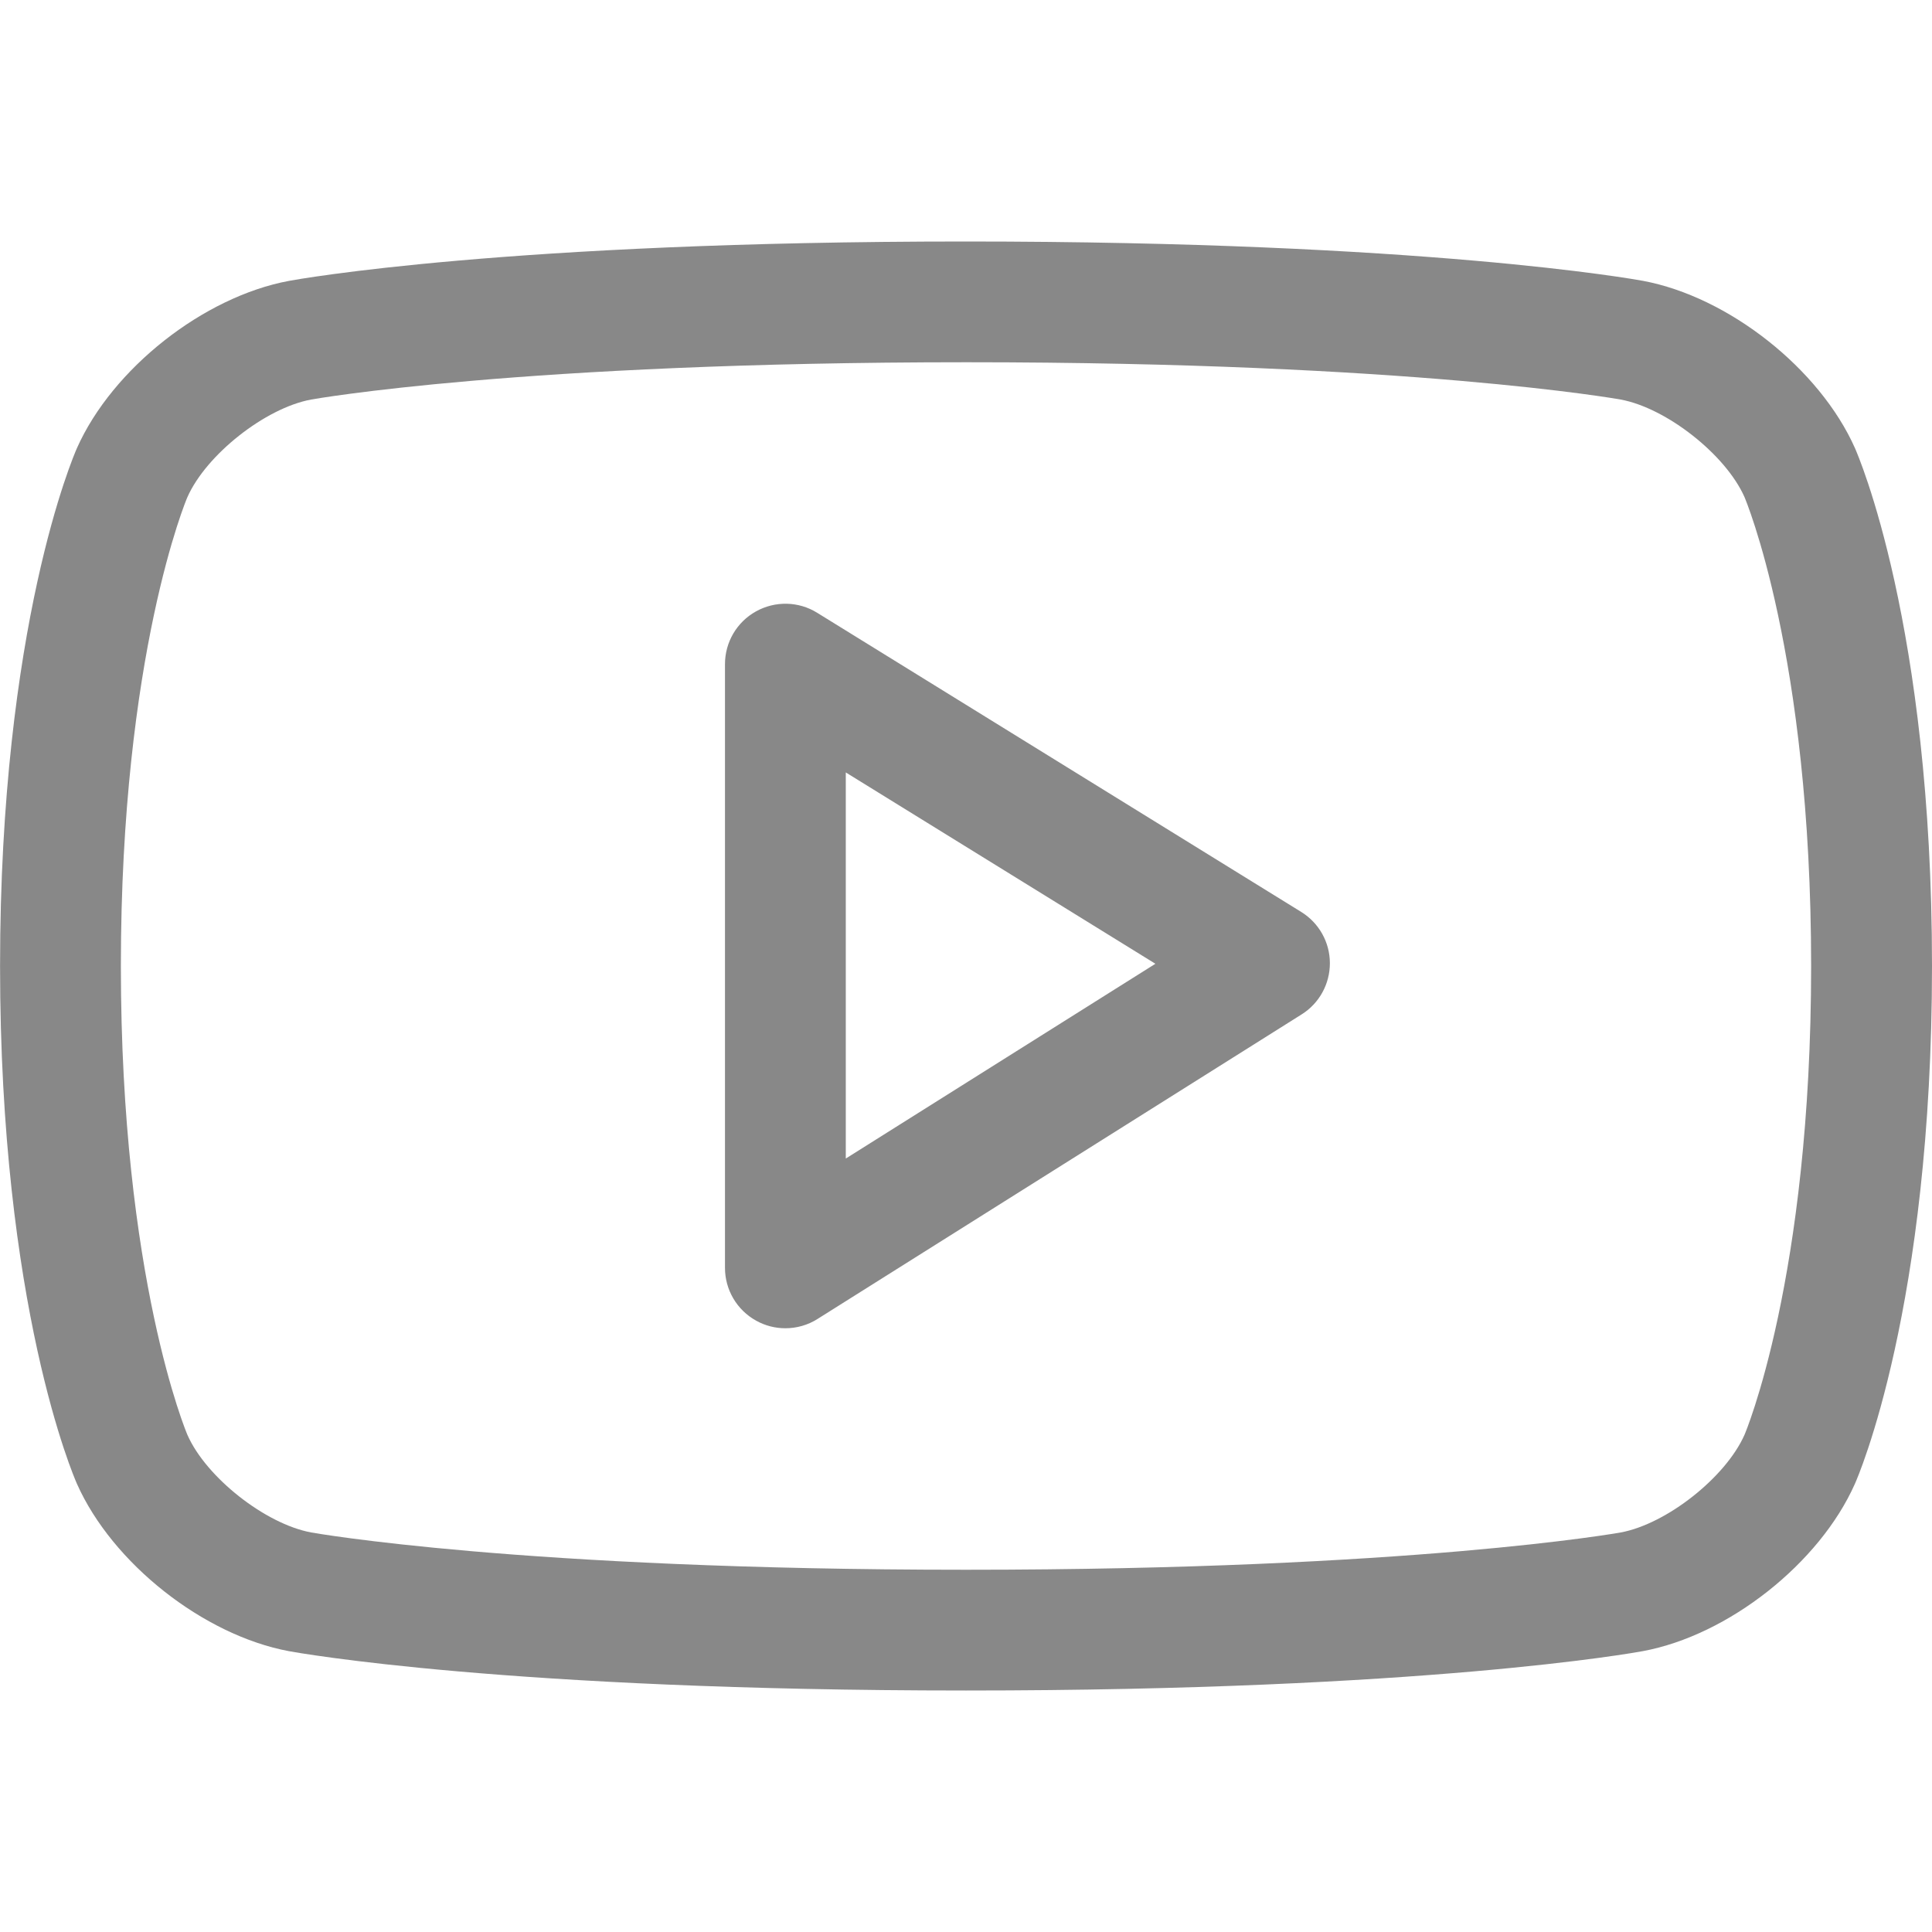
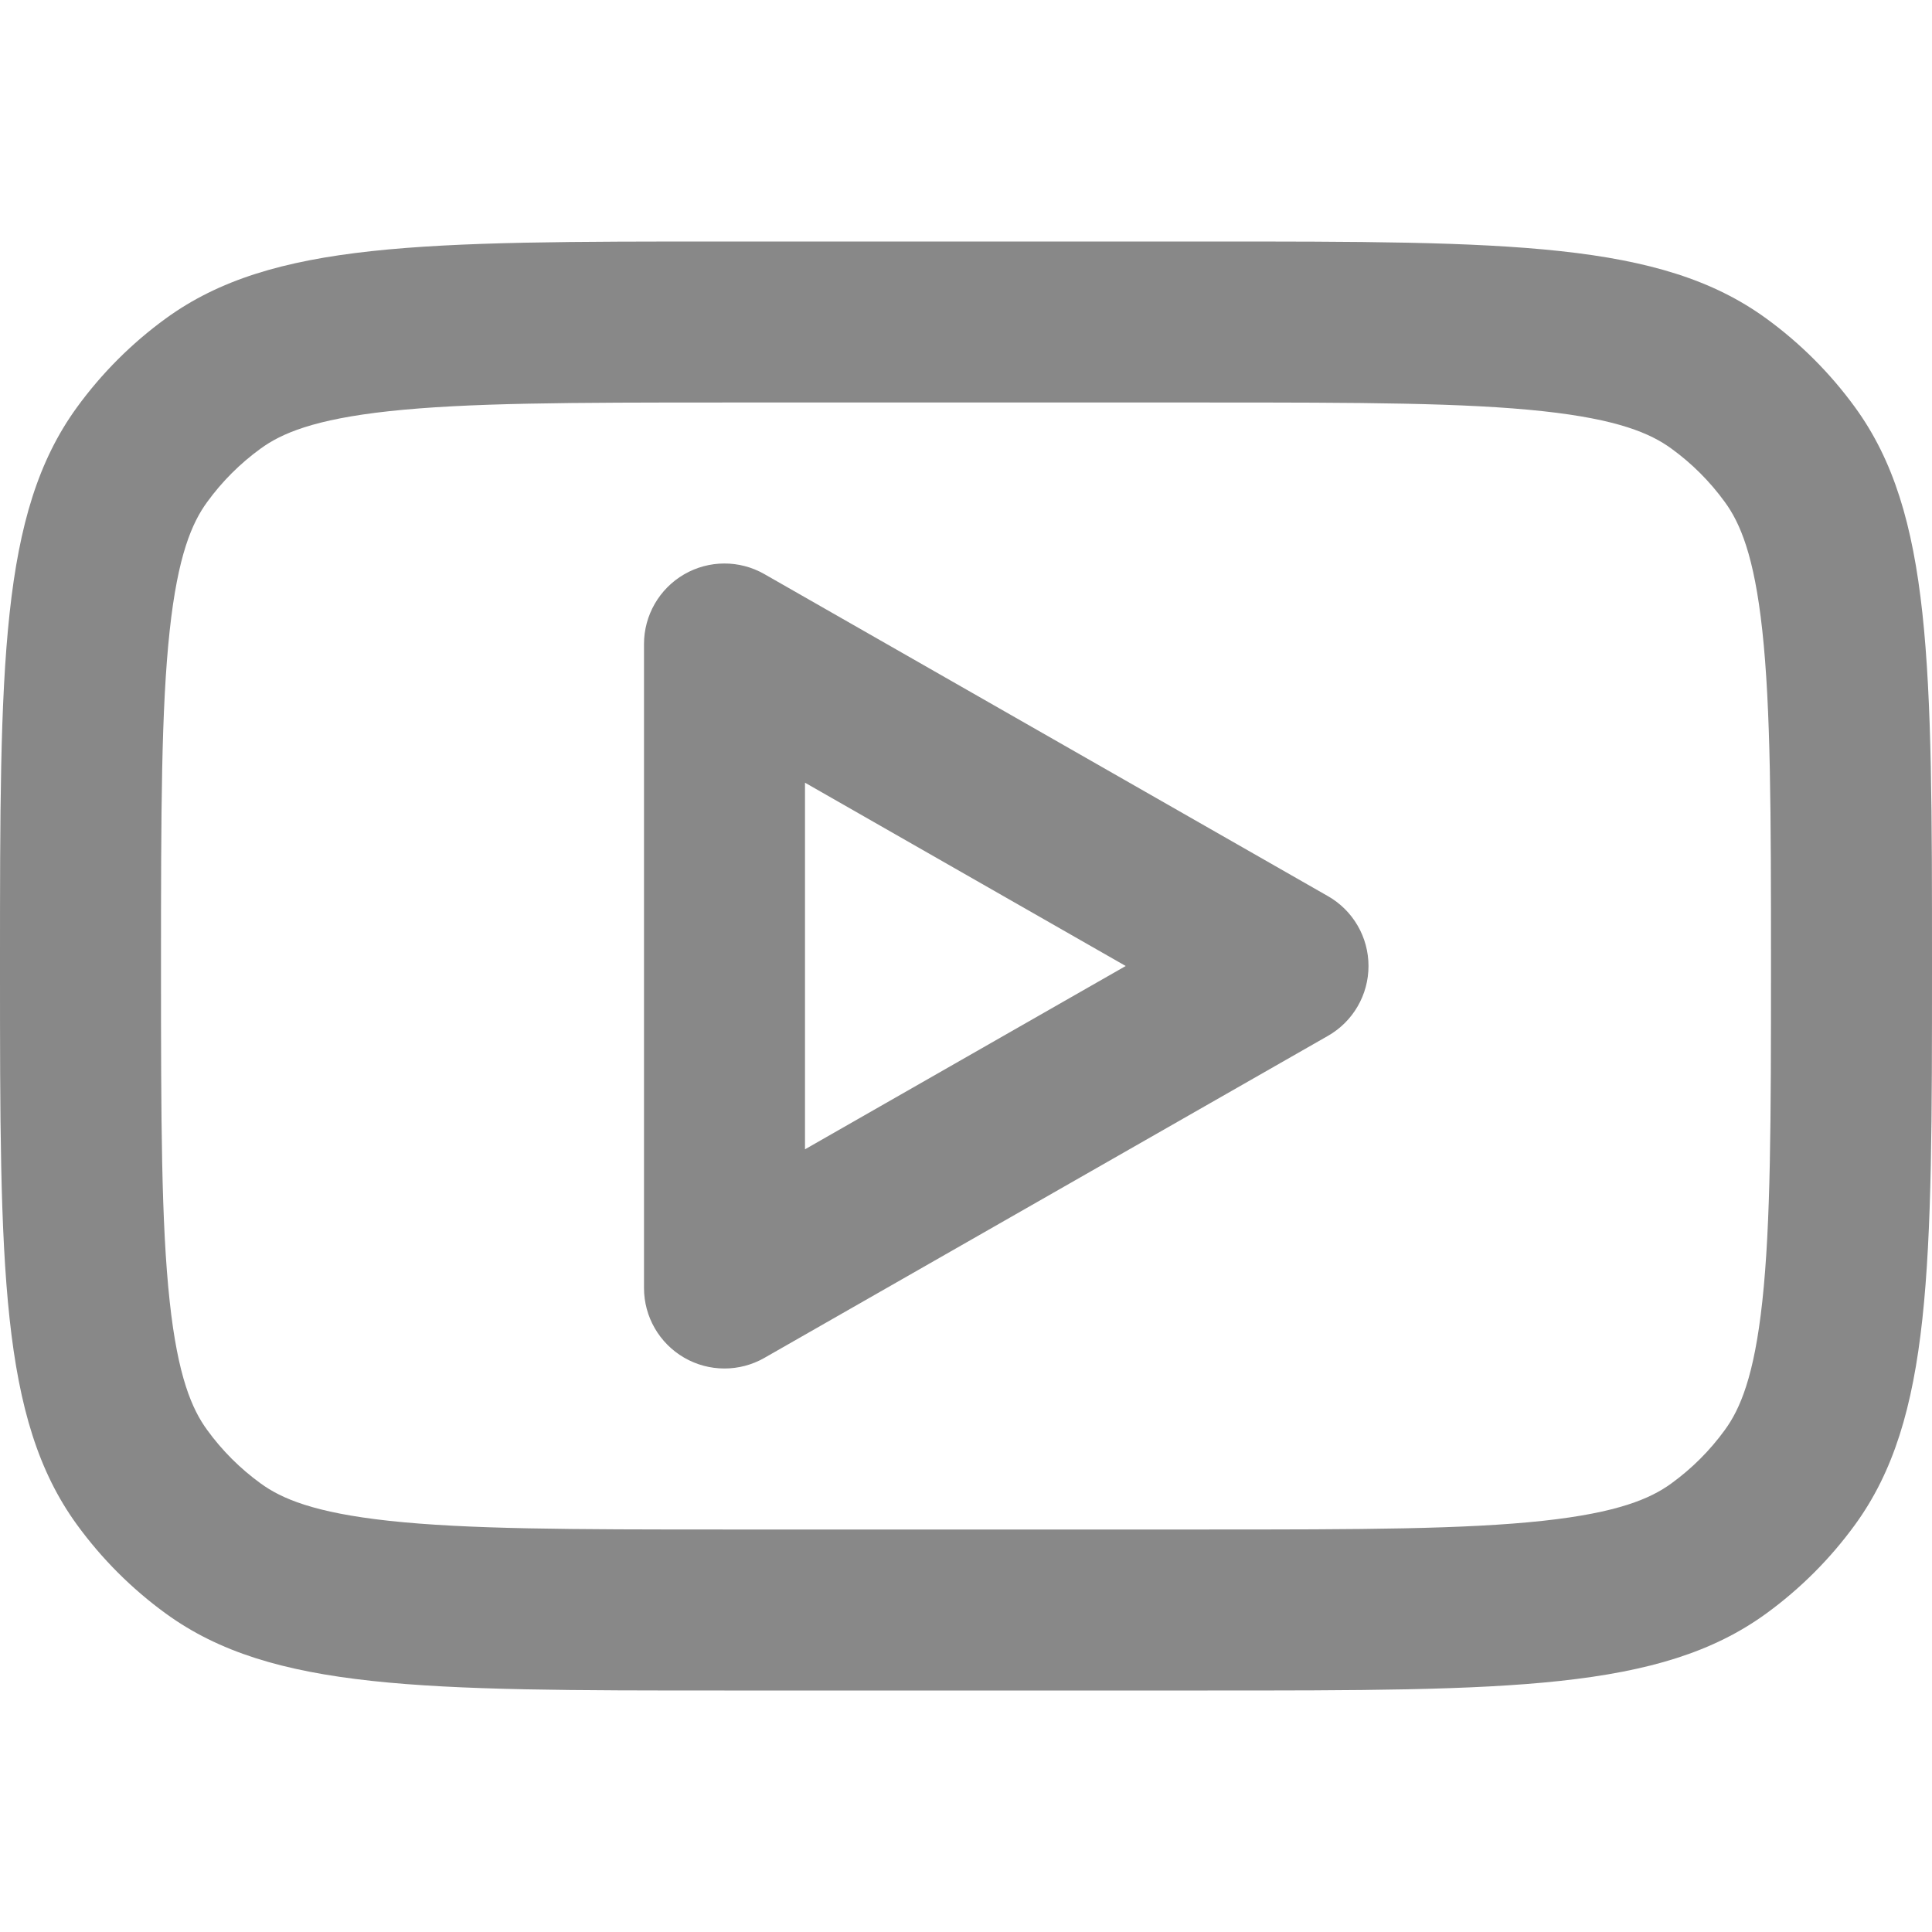
- <svg xmlns="http://www.w3.org/2000/svg" fill="#888888" width="800px" height="800px" viewBox="0 -4 32 32" preserveAspectRatio="xMidYMid">
+ <svg xmlns="http://www.w3.org/2000/svg" width="800px" height="800px" viewBox="0 0 24 24" fill="none">
  <g id="SVGRepo_bgCarrier" stroke-width="0" />
  <g id="SVGRepo_tracerCarrier" stroke-linecap="round" stroke-linejoin="round" />
  <g id="SVGRepo_iconCarrier">
-     <path d="M30.722,20.579 C30.137,21.894 28.628,23.085 27.211,23.348 C27.066,23.375 23.603,24.000 16.010,24.000 L15.990,24.000 C8.398,24.000 4.932,23.375 4.788,23.349 C3.371,23.085 1.861,21.894 1.275,20.578 C1.223,20.461 0.001,17.647 0.001,12.000 C0.001,6.353 1.223,3.538 1.275,3.421 C1.861,2.105 3.371,0.915 4.788,0.652 C4.932,0.625 8.398,-0.000 15.990,-0.000 C23.603,-0.000 27.066,0.625 27.210,0.651 C28.628,0.915 30.137,2.105 30.723,3.420 C30.775,3.538 32.000,6.353 32.000,12.000 C32.000,17.647 30.775,20.461 30.722,20.579 ZM28.893,4.230 C28.581,3.529 27.603,2.759 26.845,2.618 C26.813,2.612 23.386,2.000 16.010,2.000 C8.615,2.000 5.185,2.612 5.152,2.618 C4.394,2.759 3.417,3.529 3.104,4.234 C3.094,4.255 2.002,6.829 2.002,12.000 C2.002,17.170 3.094,19.744 3.106,19.770 C3.417,20.471 4.394,21.241 5.153,21.382 C5.185,21.388 8.615,22.000 15.990,22.000 L16.010,22.000 C23.386,22.000 26.813,21.388 26.846,21.382 C27.604,21.241 28.581,20.471 28.894,19.766 C28.904,19.744 29.998,17.170 29.998,12.000 C29.998,6.830 28.904,4.255 28.893,4.230 ZM13.541,17.846 C13.379,17.949 13.193,18.000 13.008,18.000 C12.842,18.000 12.676,17.959 12.525,17.875 C12.206,17.699 12.008,17.364 12.008,17.000 L12.008,7.000 C12.008,6.637 12.204,6.303 12.521,6.127 C12.838,5.950 13.227,5.958 13.534,6.149 L21.553,11.105 C21.846,11.286 22.026,11.606 22.027,11.951 C22.028,12.296 21.852,12.618 21.560,12.801 L13.541,17.846 ZM14.009,8.794 L14.009,15.189 L19.137,11.963 L14.009,8.794 Z" />
+     <path fill-rule="evenodd" clip-rule="evenodd" d="M9.496 7.132C9.187 6.955 8.806 6.956 8.498 7.135C8.19 7.314 8 7.644 8 8V16C8 16.357 8.19 16.686 8.498 16.865C8.806 17.044 9.187 17.045 9.496 16.868L16.496 12.868C16.808 12.69 17 12.359 17 12C17 11.641 16.808 11.31 16.496 11.132L9.496 7.132ZM13.984 12L10 14.277V9.723L13.984 12Z" fill="#888888" />
+     <path fill-rule="evenodd" clip-rule="evenodd" d="M0 12C0 8.25 0 6.375 0.955 5.061C1.263 4.637 1.637 4.263 2.061 3.955C3.375 3 5.25 3 9 3H15C18.75 3 20.625 3 21.939 3.955C22.363 4.263 22.737 4.637 23.045 5.061C24 6.375 24 8.25 24 12C24 15.75 24 17.625 23.045 18.939C22.737 19.363 22.363 19.737 21.939 20.045C20.625 21 18.75 21 15 21H9C5.25 21 3.375 21 2.061 20.045C1.637 19.737 1.263 19.363 0.955 18.939C0 17.625 0 15.75 0 12ZM9 5H15C16.919 5 18.198 5.003 19.167 5.108C20.099 5.209 20.504 5.384 20.763 5.573C21.018 5.758 21.242 5.982 21.427 6.237C21.616 6.496 21.791 6.901 21.892 7.833C21.997 8.802 22 10.081 22 12C22 13.919 21.997 15.198 21.892 16.167C21.791 17.099 21.616 17.504 21.427 17.763C21.242 18.018 21.018 18.242 20.763 18.427C20.504 18.616 20.099 18.791 19.167 18.892C18.198 18.997 16.919 19 15 19H9C7.081 19 5.802 18.997 4.833 18.892C3.901 18.791 3.496 18.616 3.237 18.427C2.982 18.242 2.758 18.018 2.573 17.763C2.384 17.504 2.209 17.099 2.108 16.167C2.003 15.198 2 13.919 2 12C2 10.081 2.003 8.802 2.108 7.833C2.209 6.901 2.384 6.496 2.573 6.237C2.758 5.982 2.982 5.758 3.237 5.573C3.496 5.384 3.901 5.209 4.833 5.108C5.802 5.003 7.081 5 9 5Z" fill="#888888" />
  </g>
</svg>
